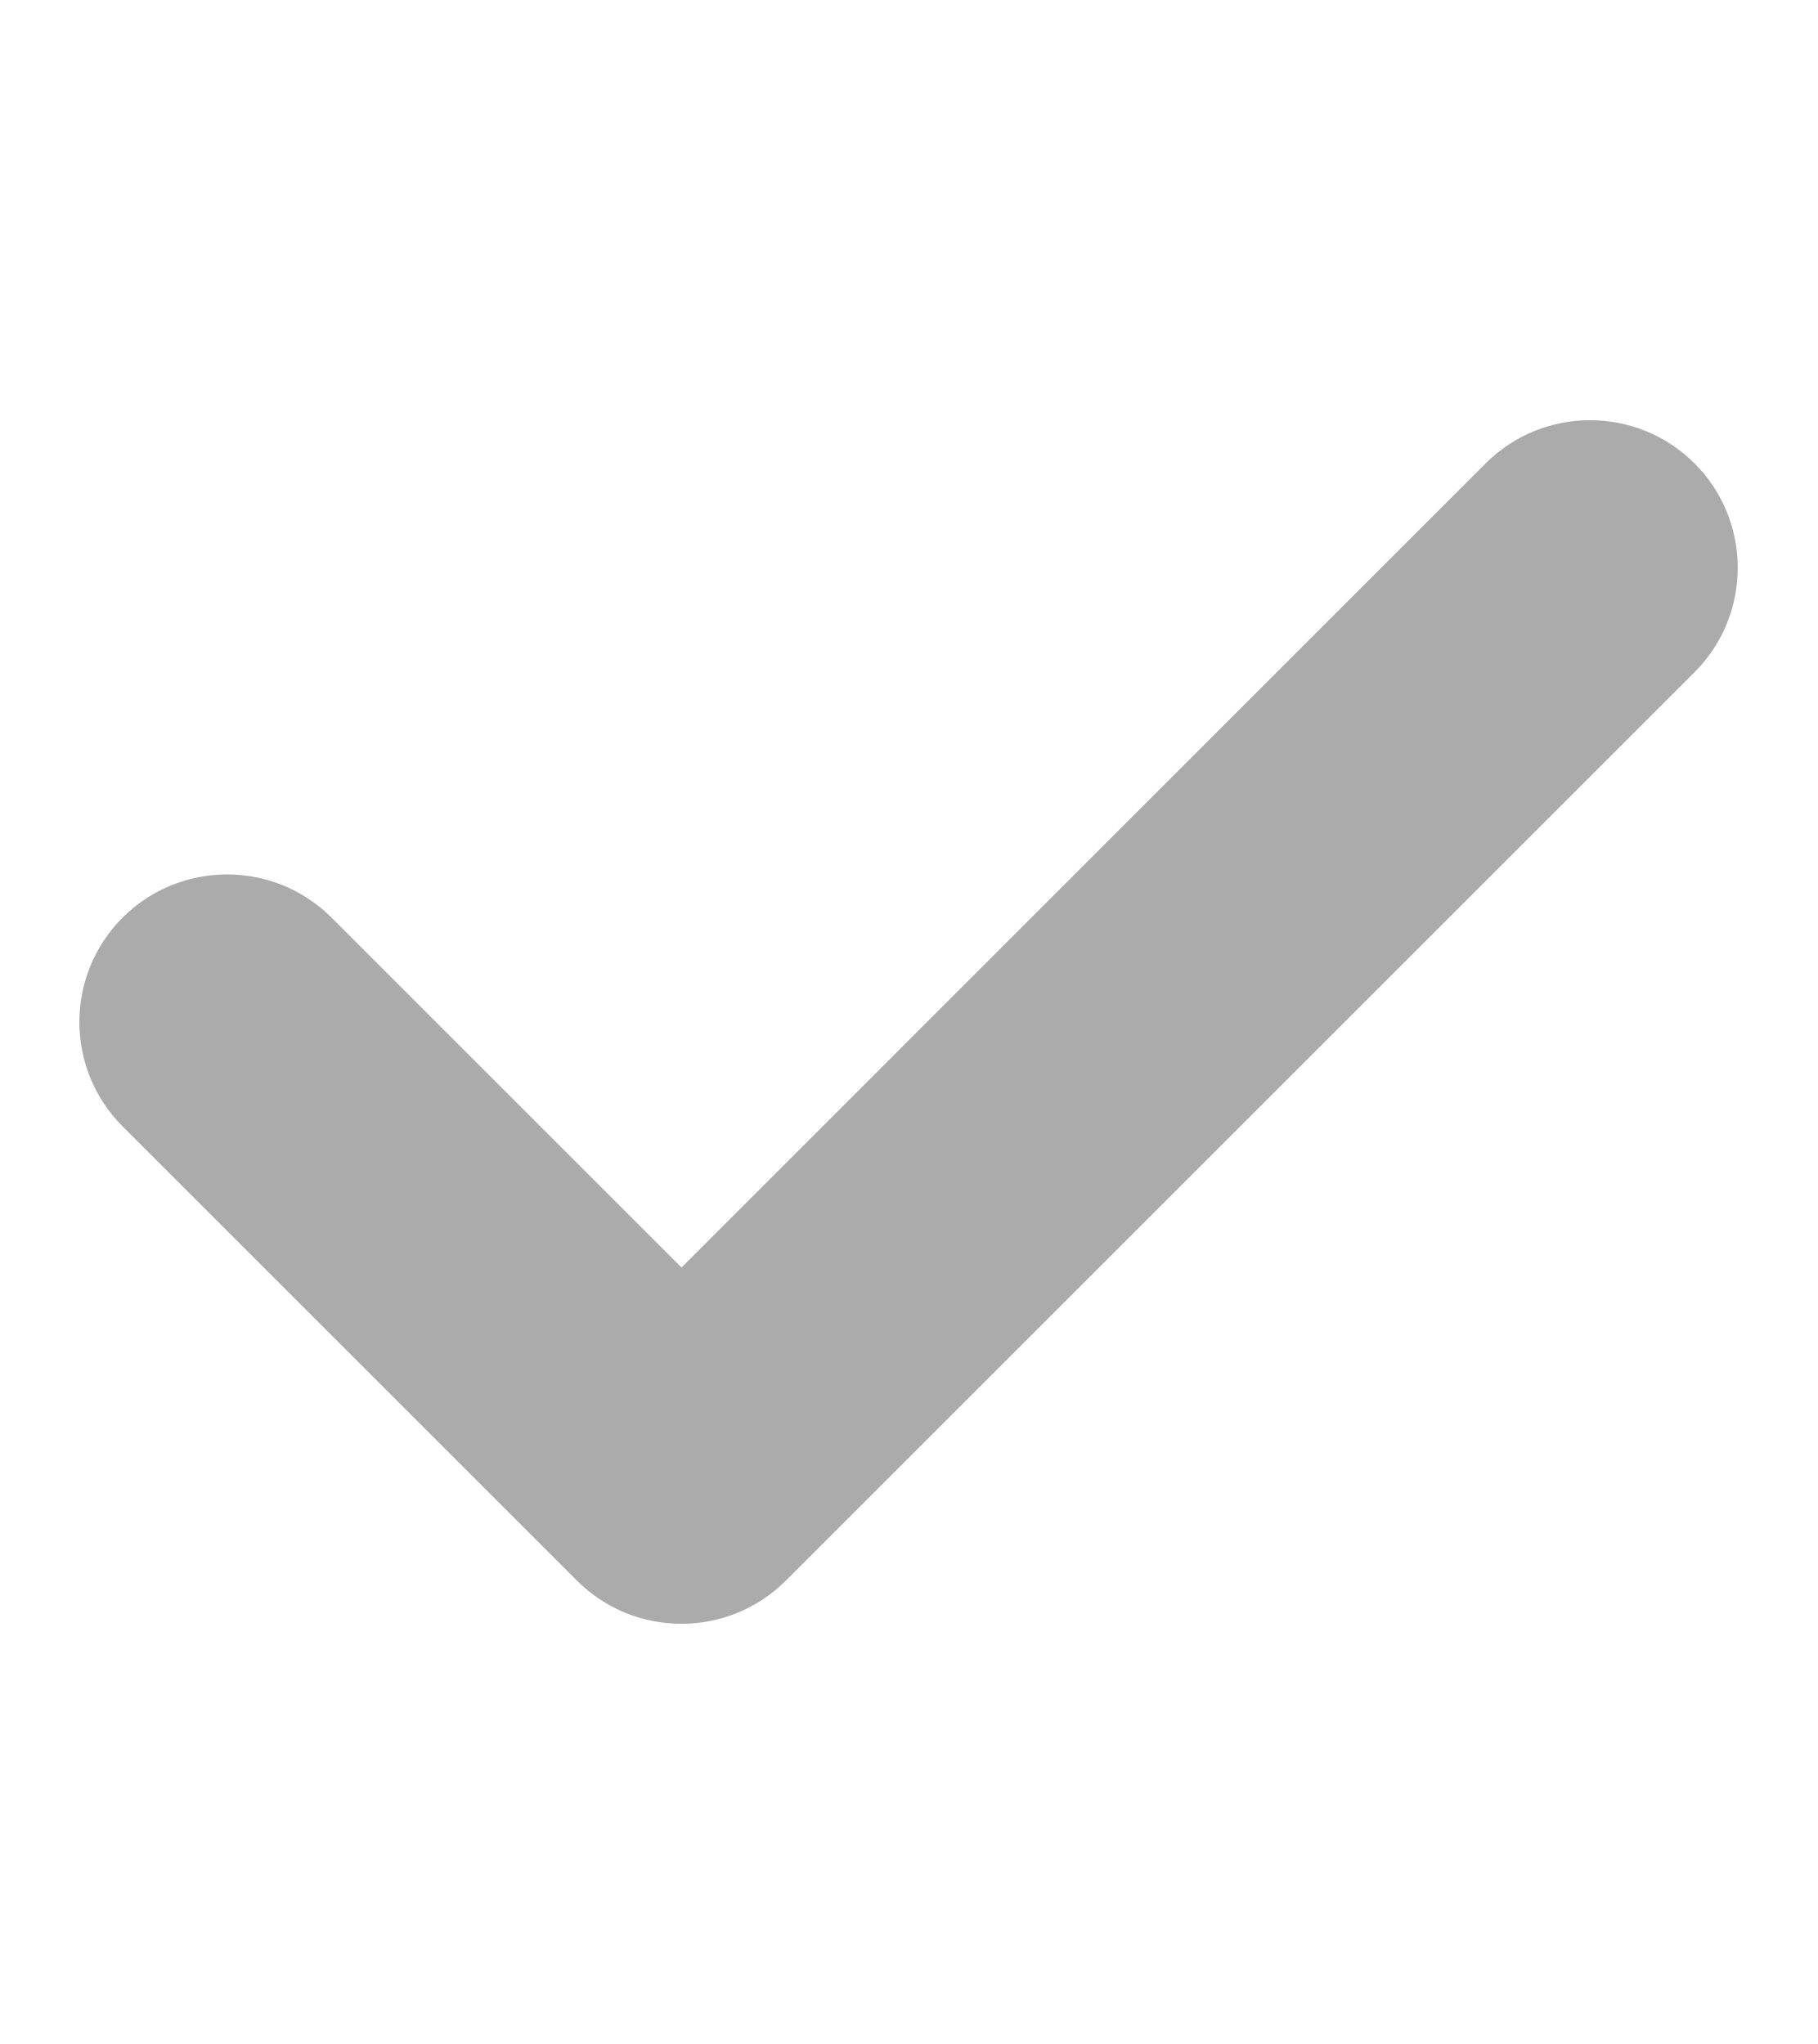
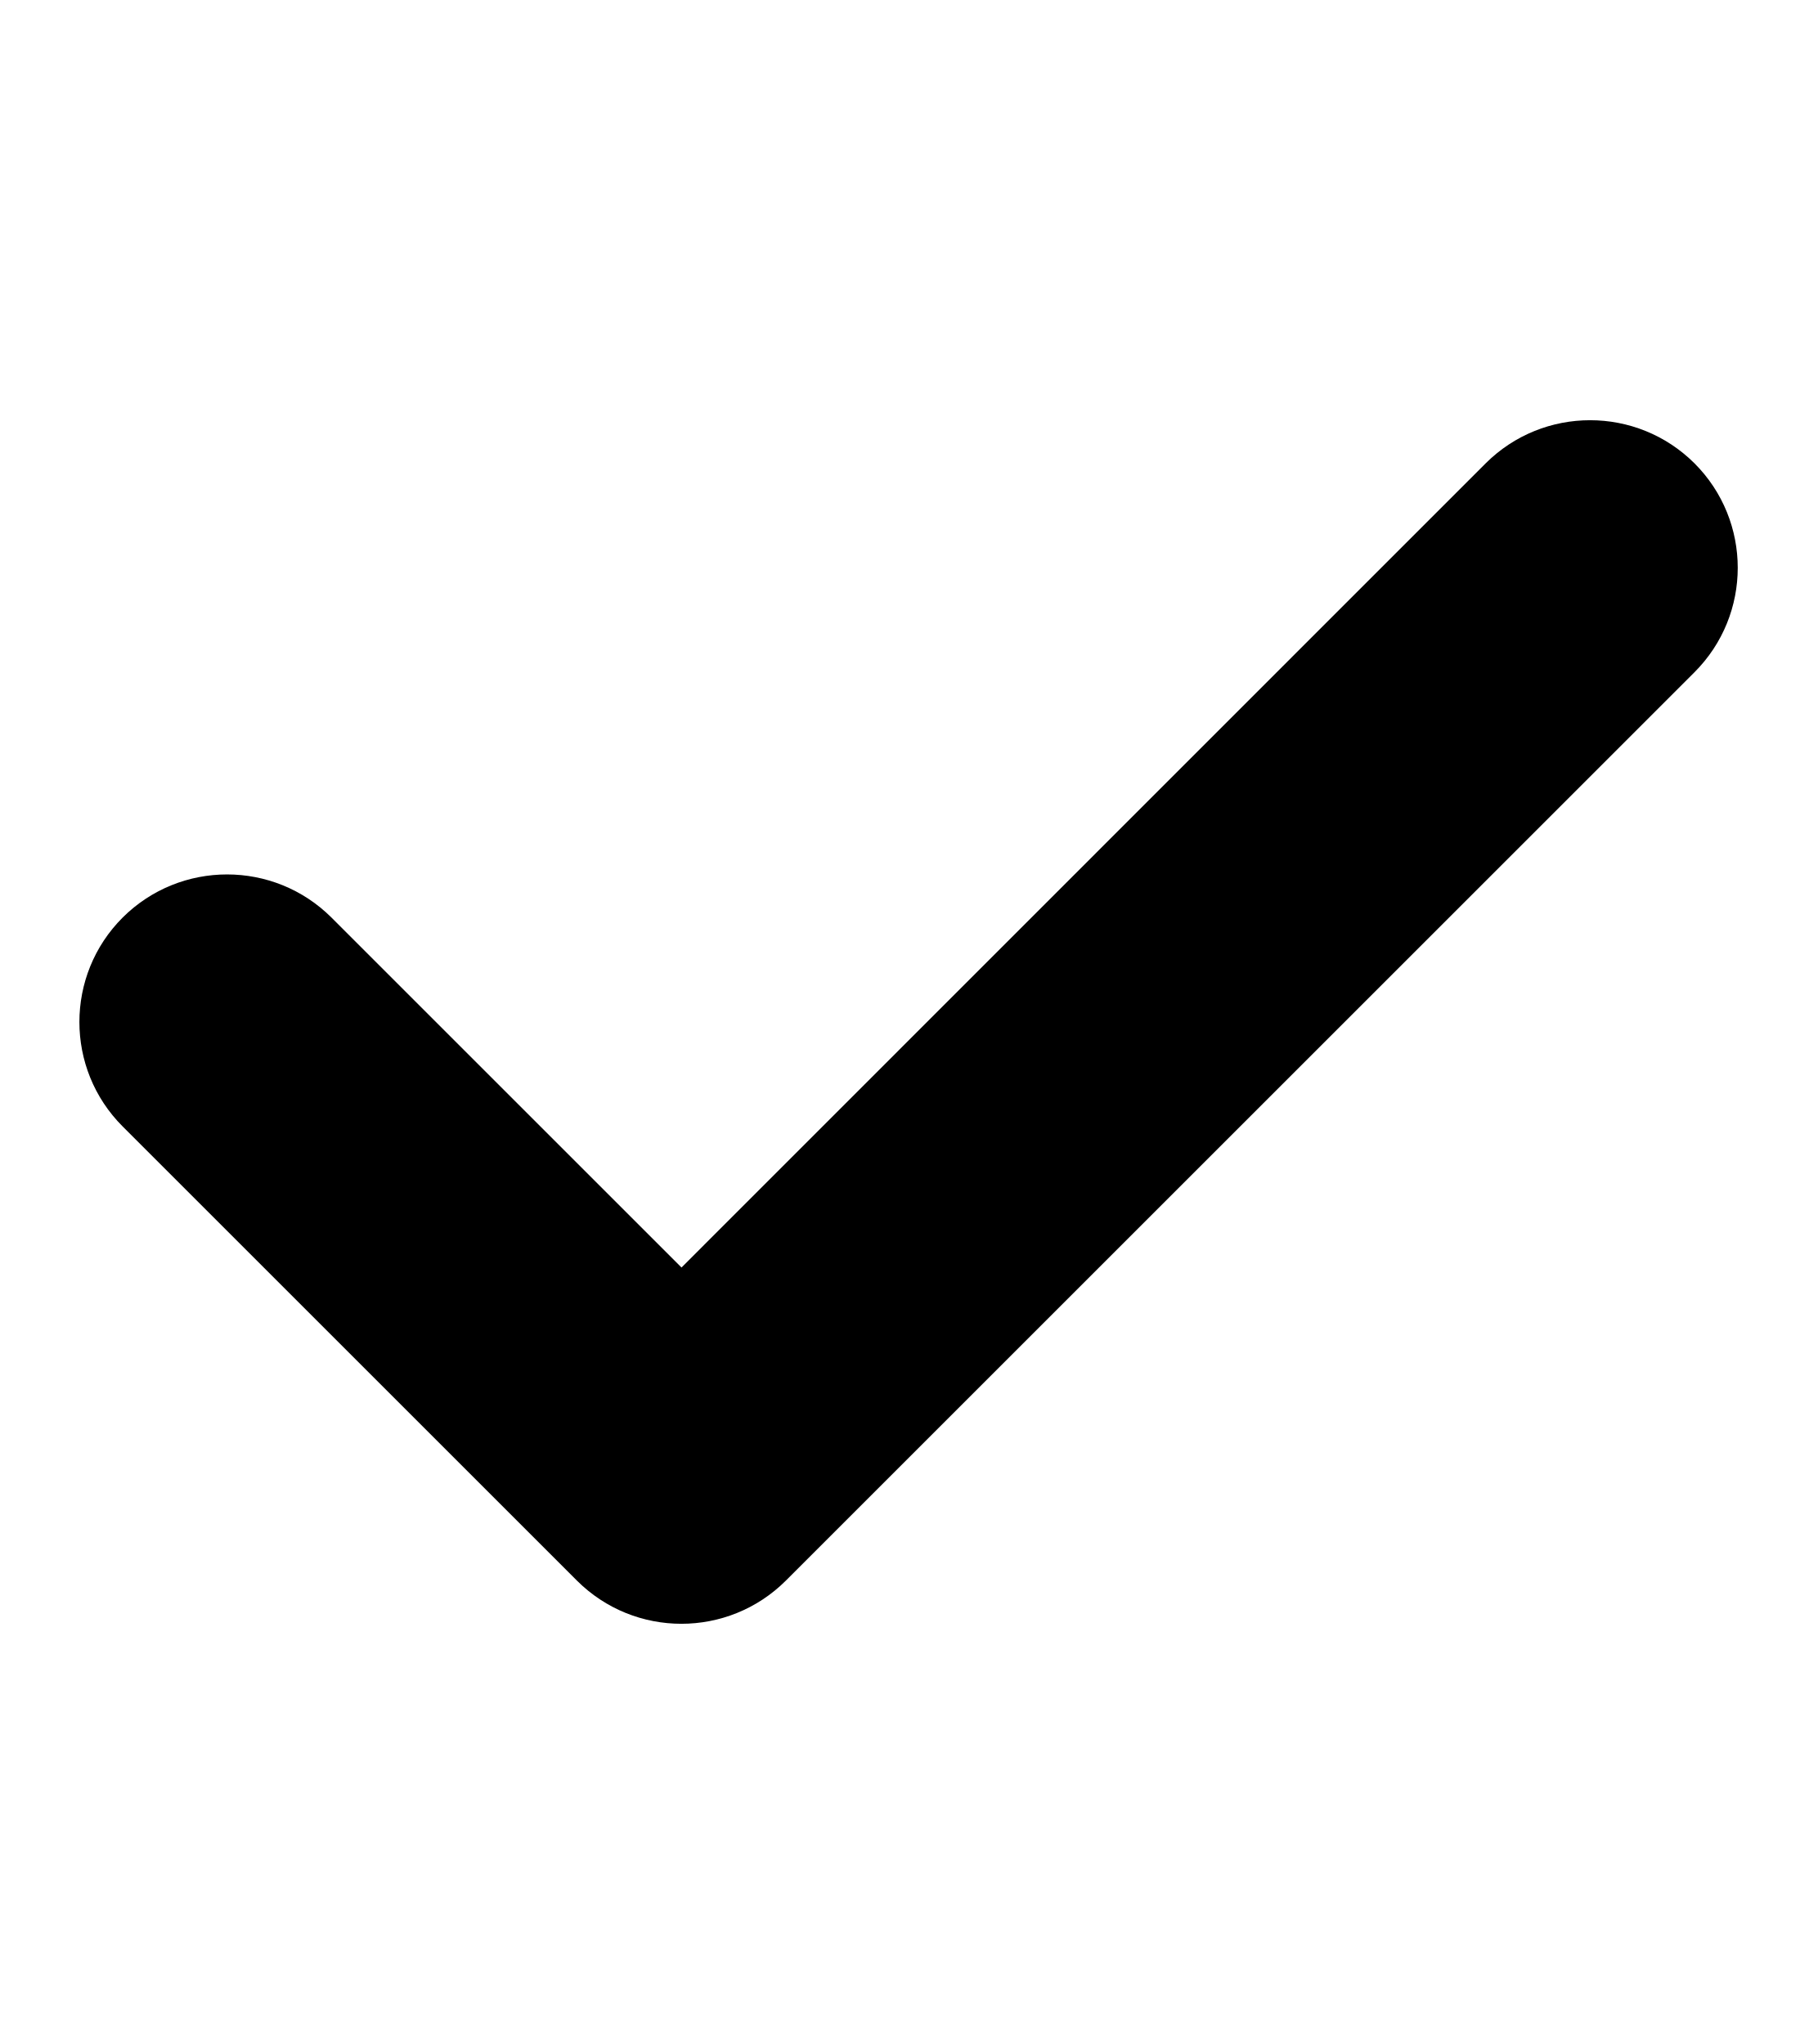
<svg xmlns="http://www.w3.org/2000/svg" width="8" height="9" viewBox="0 0 8 9" fill="currentColor">
-   <path fill-rule="evenodd" clip-rule="evenodd" d="M7.459 2.04C7.713 2.294 7.713 2.706 7.459 2.96L3.459 6.96C3.205 7.213 2.794 7.213 2.54 6.96L0.54 4.96C0.286 4.706 0.286 4.294 0.54 4.04C0.794 3.787 1.205 3.787 1.459 4.04L3 5.581L6.54 2.04C6.794 1.787 7.205 1.787 7.459 2.04Z" fill="#ABABAB" />
+   <path fill-rule="evenodd" clip-rule="evenodd" d="M7.459 2.04C7.713 2.294 7.713 2.706 7.459 2.96L3.459 6.96C3.205 7.213 2.794 7.213 2.54 6.96L0.54 4.96C0.286 4.706 0.286 4.294 0.54 4.04C0.794 3.787 1.205 3.787 1.459 4.04L3 5.581L6.54 2.04C6.794 1.787 7.205 1.787 7.459 2.04Z" fill="currentColor" />
</svg>
